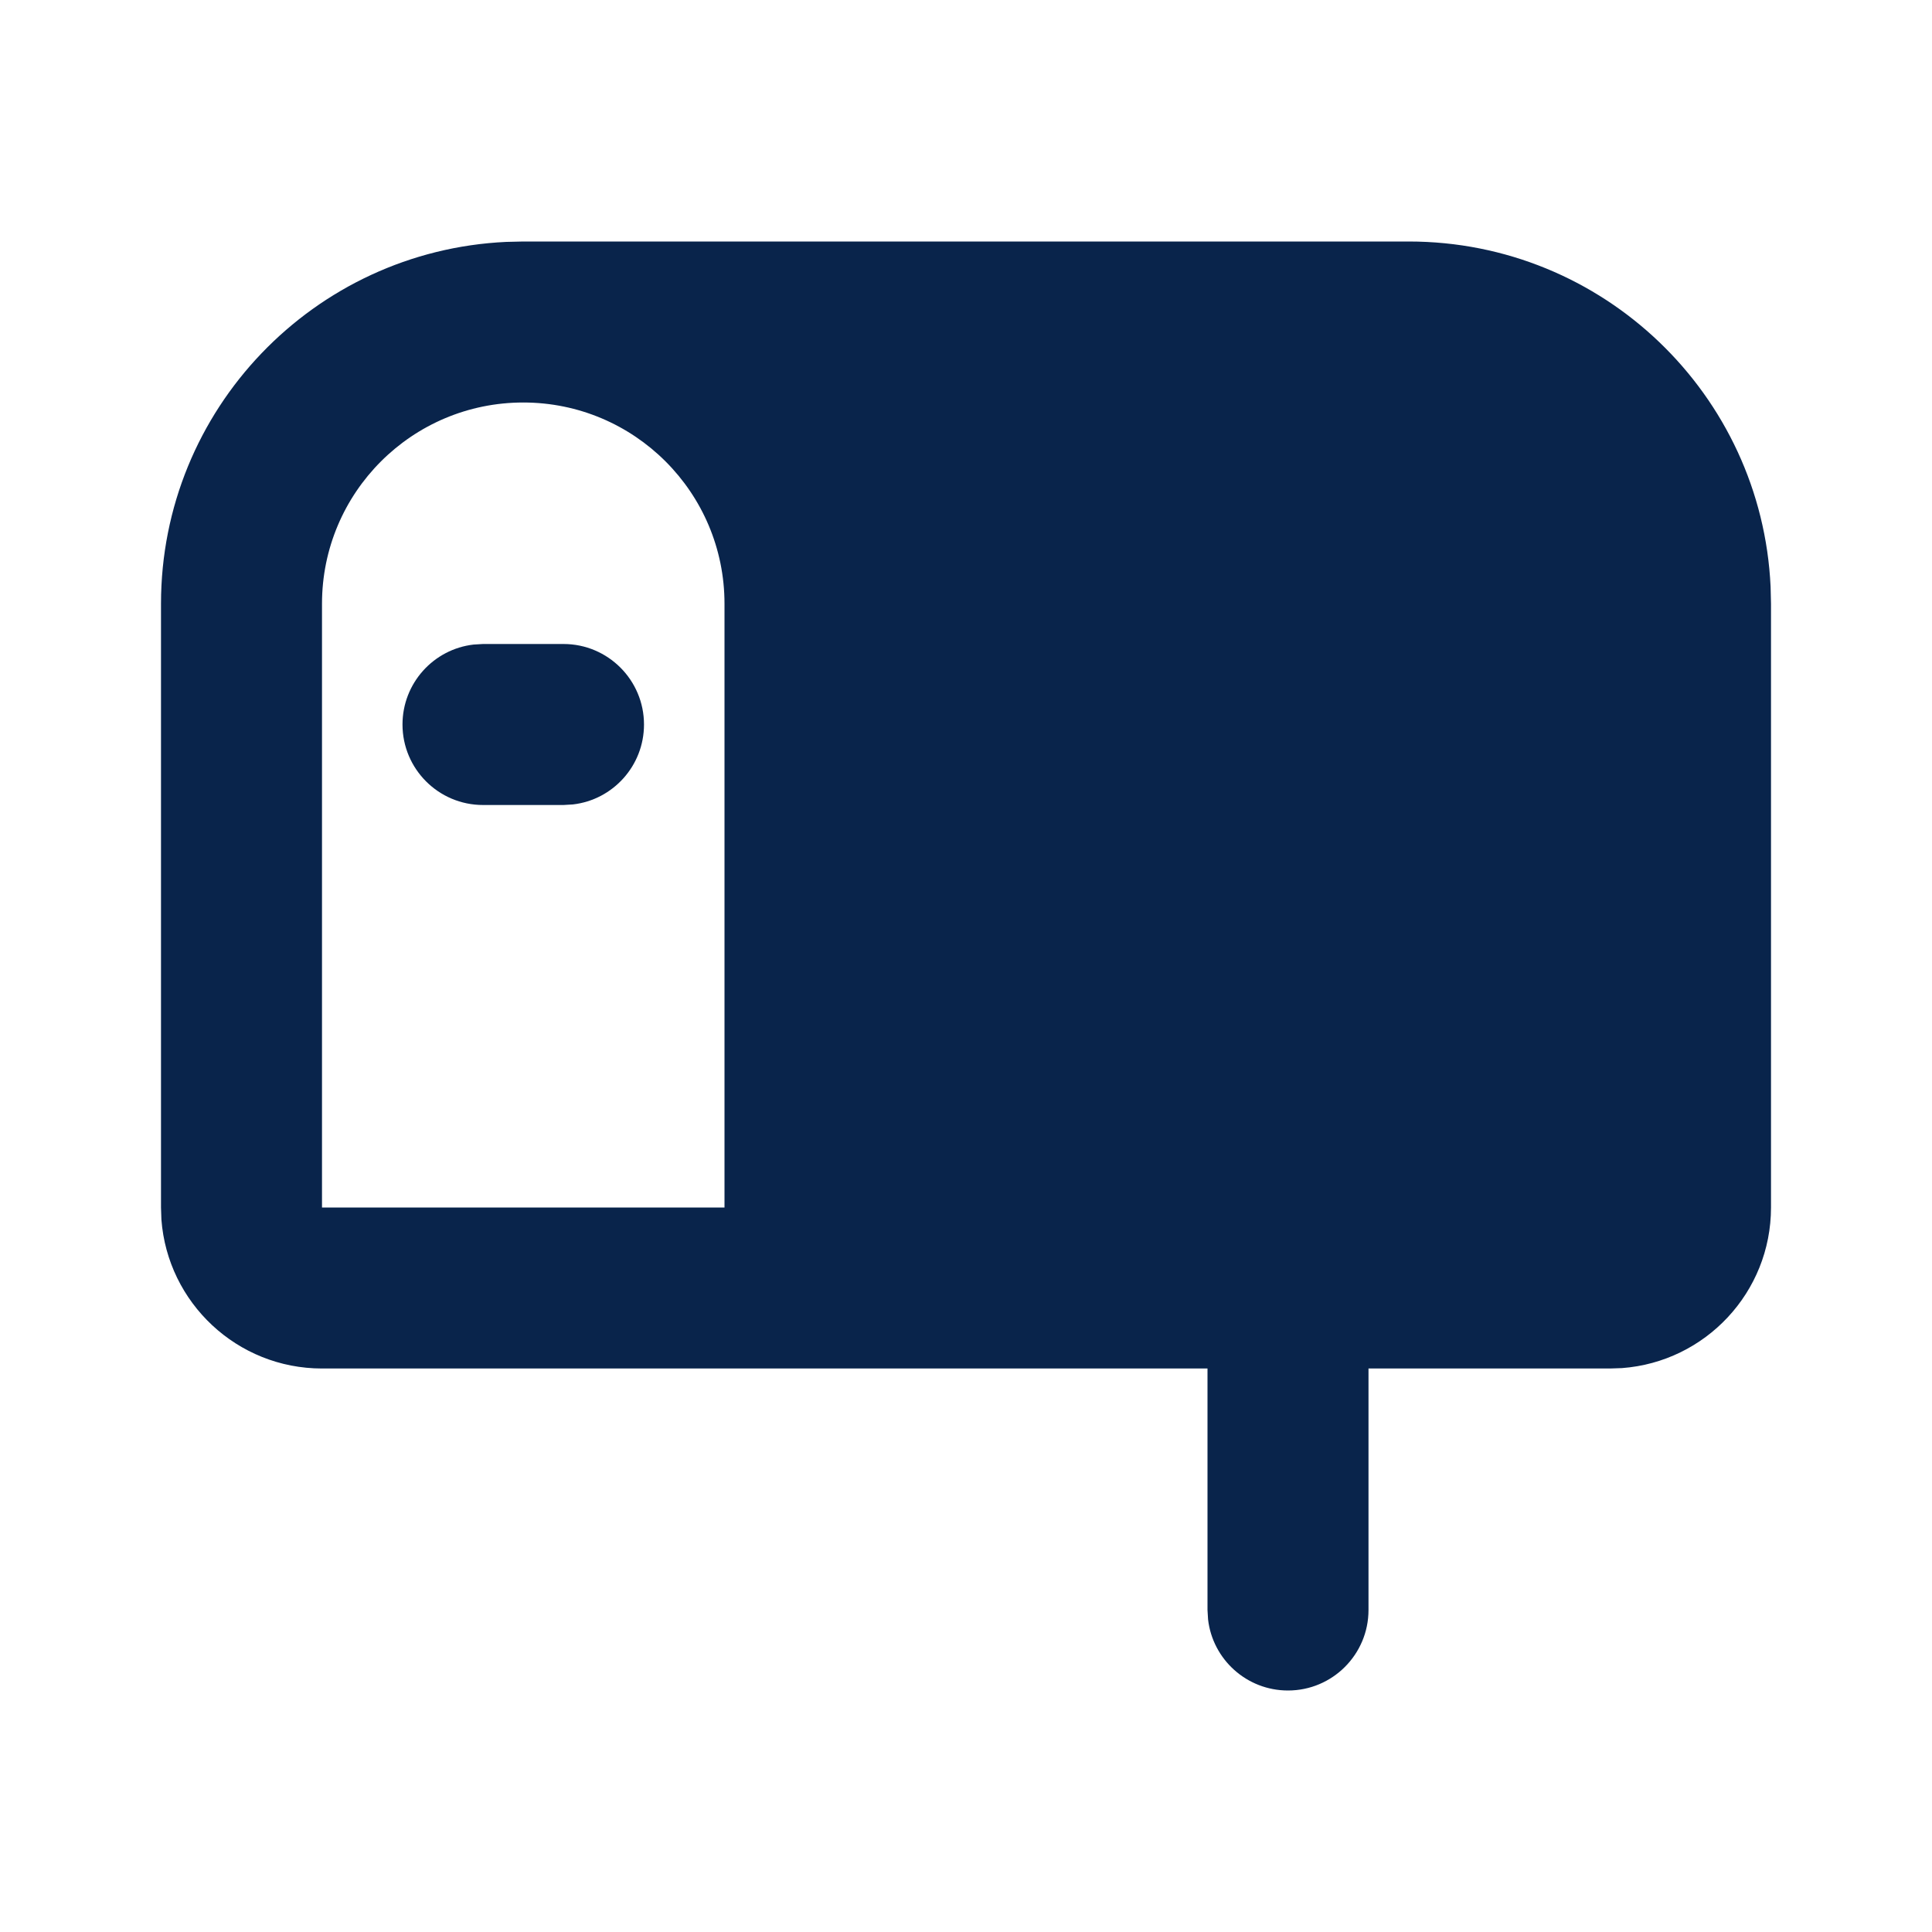
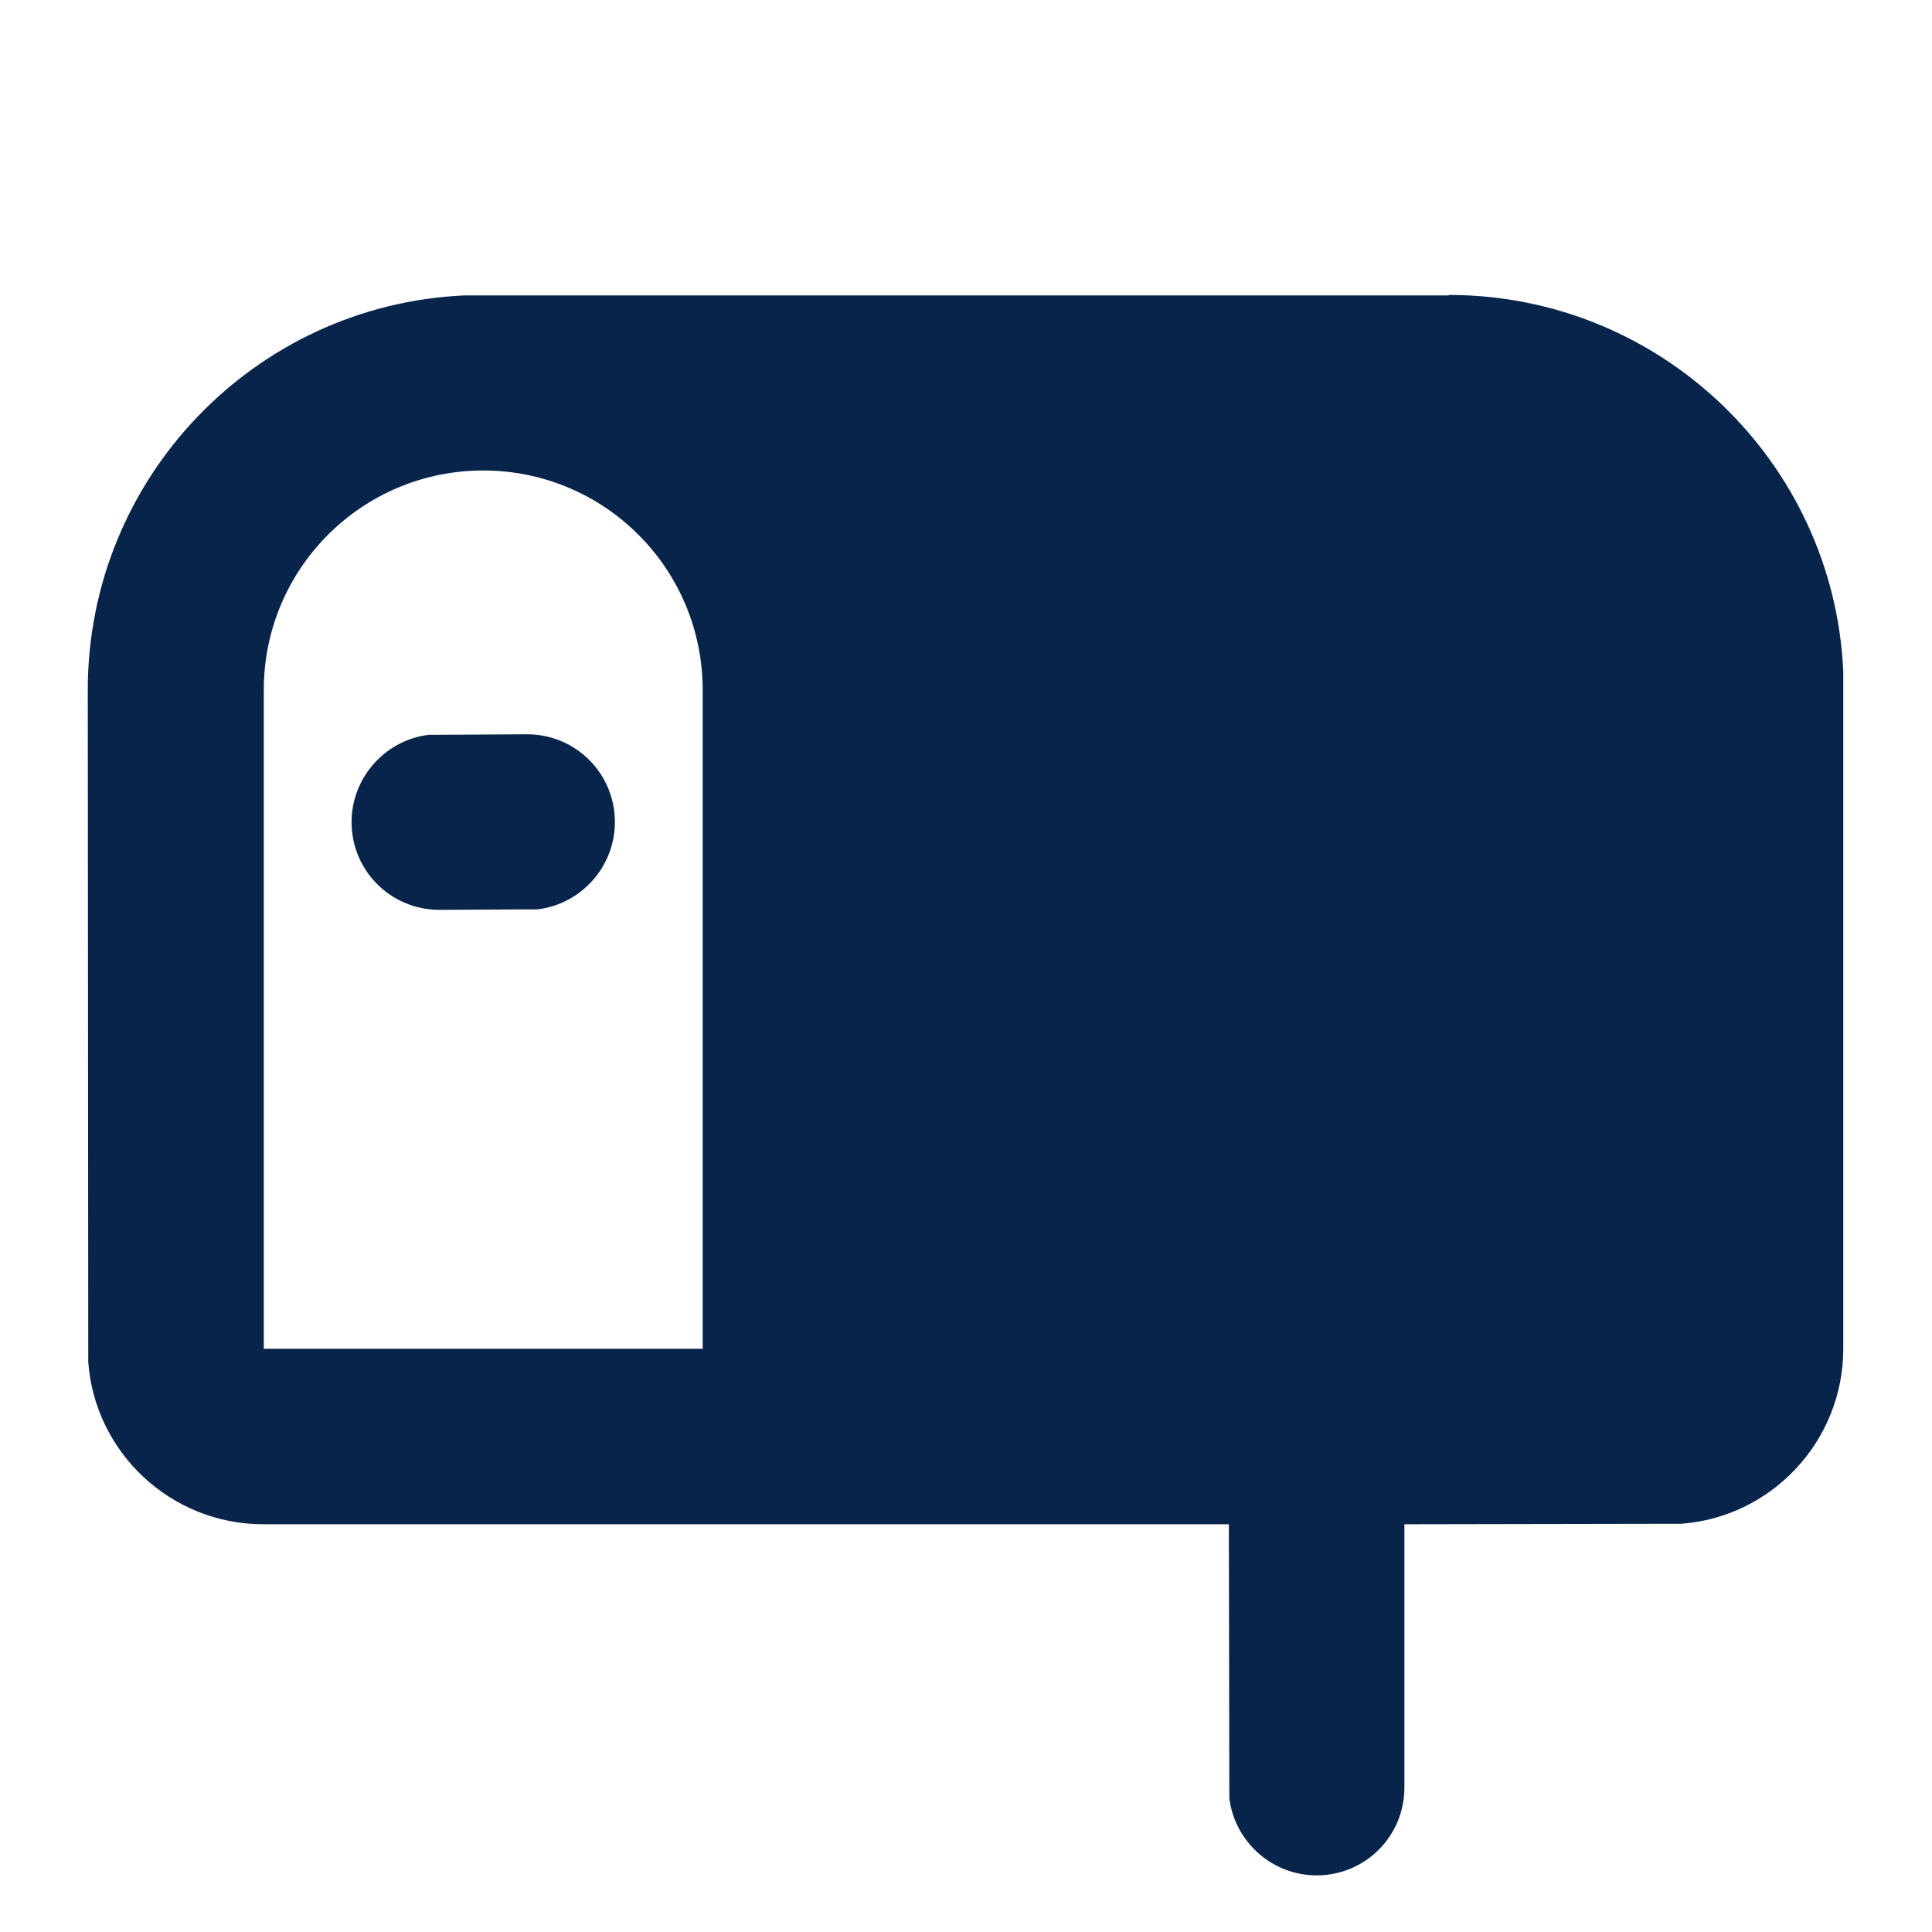
- <svg xmlns="http://www.w3.org/2000/svg" width="800px" height="800px" viewBox="0 0 24 24" version="1.1">
-   <g id="页面-1" stroke="none" stroke-width="1" fill="none" fill-rule="evenodd">
-     <g id="Contact" transform="translate(-912, -48)" fill-rule="nonzero">
-       <g id="mailbox_fill" transform="translate(912, 48)">
-         <path d="M24,0 L24,24 L0,24 L0,0 L24,0 Z M12.593,23.258 L12.582,23.26 L12.511,23.295 L12.492,23.299 L12.492,23.299 L12.477,23.295 L12.406,23.26 C12.396,23.256 12.387,23.259 12.382,23.265 L12.378,23.276 L12.361,23.703 L12.366,23.723 L12.377,23.736 L12.48,23.81 L12.495,23.814 L12.495,23.814 L12.507,23.81 L12.611,23.736 L12.623,23.72 L12.623,23.72 L12.627,23.703 L12.61,23.276 C12.608,23.266 12.601,23.259 12.593,23.258 L12.593,23.258 Z M12.858,23.145 L12.845,23.147 L12.66,23.24 L12.65,23.25 L12.65,23.25 L12.647,23.261 L12.665,23.691 L12.67,23.703 L12.67,23.703 L12.678,23.71 L12.879,23.803 C12.891,23.807 12.902,23.803 12.908,23.795 L12.912,23.781 L12.878,23.167 C12.875,23.155 12.867,23.147 12.858,23.145 L12.858,23.145 Z M12.143,23.147 C12.133,23.142 12.122,23.145 12.116,23.153 L12.11,23.167 L12.076,23.781 C12.075,23.793 12.083,23.802 12.093,23.805 L12.108,23.803 L12.309,23.71 L12.319,23.702 L12.319,23.702 L12.323,23.691 L12.34,23.261 L12.337,23.249 L12.337,23.249 L12.328,23.24 L12.143,23.147 Z" id="MingCute" fill-rule="nonzero">
+ <svg xmlns="http://www.w3.org/2000/svg" id="Layer_1" version="1.1" viewBox="0 0 40.94 40.94">
+   <defs>
+     <style>
+       .st0 {
+         fill: none;
+       }

- </path>
-         <path d="M17.5,3 C19.914,3 21.884,4.901 21.995,7.288 L22,7.5 L22,15 C22,16.054 21.184,16.918 20.149,16.995 L20,17 L17,17 L17,20 C17,20.552 16.552,21 16,21 C15.487,21 15.064,20.614 15.007,20.117 L15,20 L15,17 L4,17 C2.946,17 2.082,16.184 2.005,15.149 L2,15 L2,7.5 C2,5.086 3.901,3.116 6.288,3.005 L6.5,3 L17.5,3 Z M6.5,5 C5.119,5 4,6.119 4,7.5 L4,15 L9,15 L9,7.5 C9,6.119 7.881,5 6.5,5 Z M7,8 C7.552,8 8,8.448 8,9 C8,9.513 7.614,9.936 7.117,9.993 L7,10 L6,10 C5.448,10 5,9.552 5,9 C5,8.487 5.386,8.064 5.883,8.007 L6,8 L7,8 Z" id="形状" fill="#09244B">
- 
- </path>
+       .st1 {
+         fill: #09244b;
+       }
+     </style>
+   </defs>
+   <g id="_页面-1" data-name="页面-1">
+     <g id="Contact">
+       <g id="mailbox_fill">
+         <path id="MingCute" class="st0" d="M42.8.67v44.66H-1.86V.67h44.66ZM21.57,43.95h-.02s-.13.07-.13.07h-.04s-.03,0-.03,0l-.13-.07s-.03,0-.04.01v.02s-.04.8-.04.8v.04s.03.02.03.02l.19.14h.03s.02,0,.02,0l.19-.14.02-.03h0v-.03s-.03-.8-.03-.8c0-.02-.02-.03-.03-.03h0ZM22.07,43.74h-.03s-.34.18-.34.18l-.02.02h0v.02s.03.8.03.8v.02h.02s.37.19.37.19c.02,0,.04,0,.05-.01v-.03s-.06-1.14-.06-1.14c0-.02-.02-.04-.04-.04h0ZM20.74,43.74s-.04,0-.05,0v.03s-.07,1.14-.07,1.14c0,.02.01.04.03.04h.03s.37-.18.37-.18h.02s0-.04,0-.04l.03-.8v-.02h0l-.02-.02-.34-.17Z" />
+         <path id="_形状" data-name="形状" class="st1" d="M30.7,6.25c4.49,0,8.16,3.54,8.36,7.98v.39s0,13.96,0,13.96c0,1.96-1.52,3.57-3.44,3.71h-.28s-5.58.01-5.58.01v5.58c0,1.03-.83,1.86-1.86,1.86-.95,0-1.74-.72-1.85-1.64v-.22s-.01-5.58-.01-5.58H5.58c-1.96,0-3.57-1.52-3.71-3.44v-.28s-.01-13.96-.01-13.96c0-4.49,3.54-8.16,7.98-8.36h.39s20.47,0,20.47,0ZM10.24,9.97c-2.57,0-4.65,2.08-4.65,4.65v13.96h9.3v-13.96c0-2.57-2.08-4.65-4.65-4.65ZM11.17,15.56c1.03,0,1.86.83,1.86,1.86,0,.95-.72,1.74-1.64,1.85h-.22s-1.86.01-1.86.01c-1.03,0-1.86-.83-1.86-1.86,0-.95.72-1.74,1.64-1.85h.22s1.86-.01,1.86-.01Z" />
      </g>
    </g>
  </g>
</svg>
